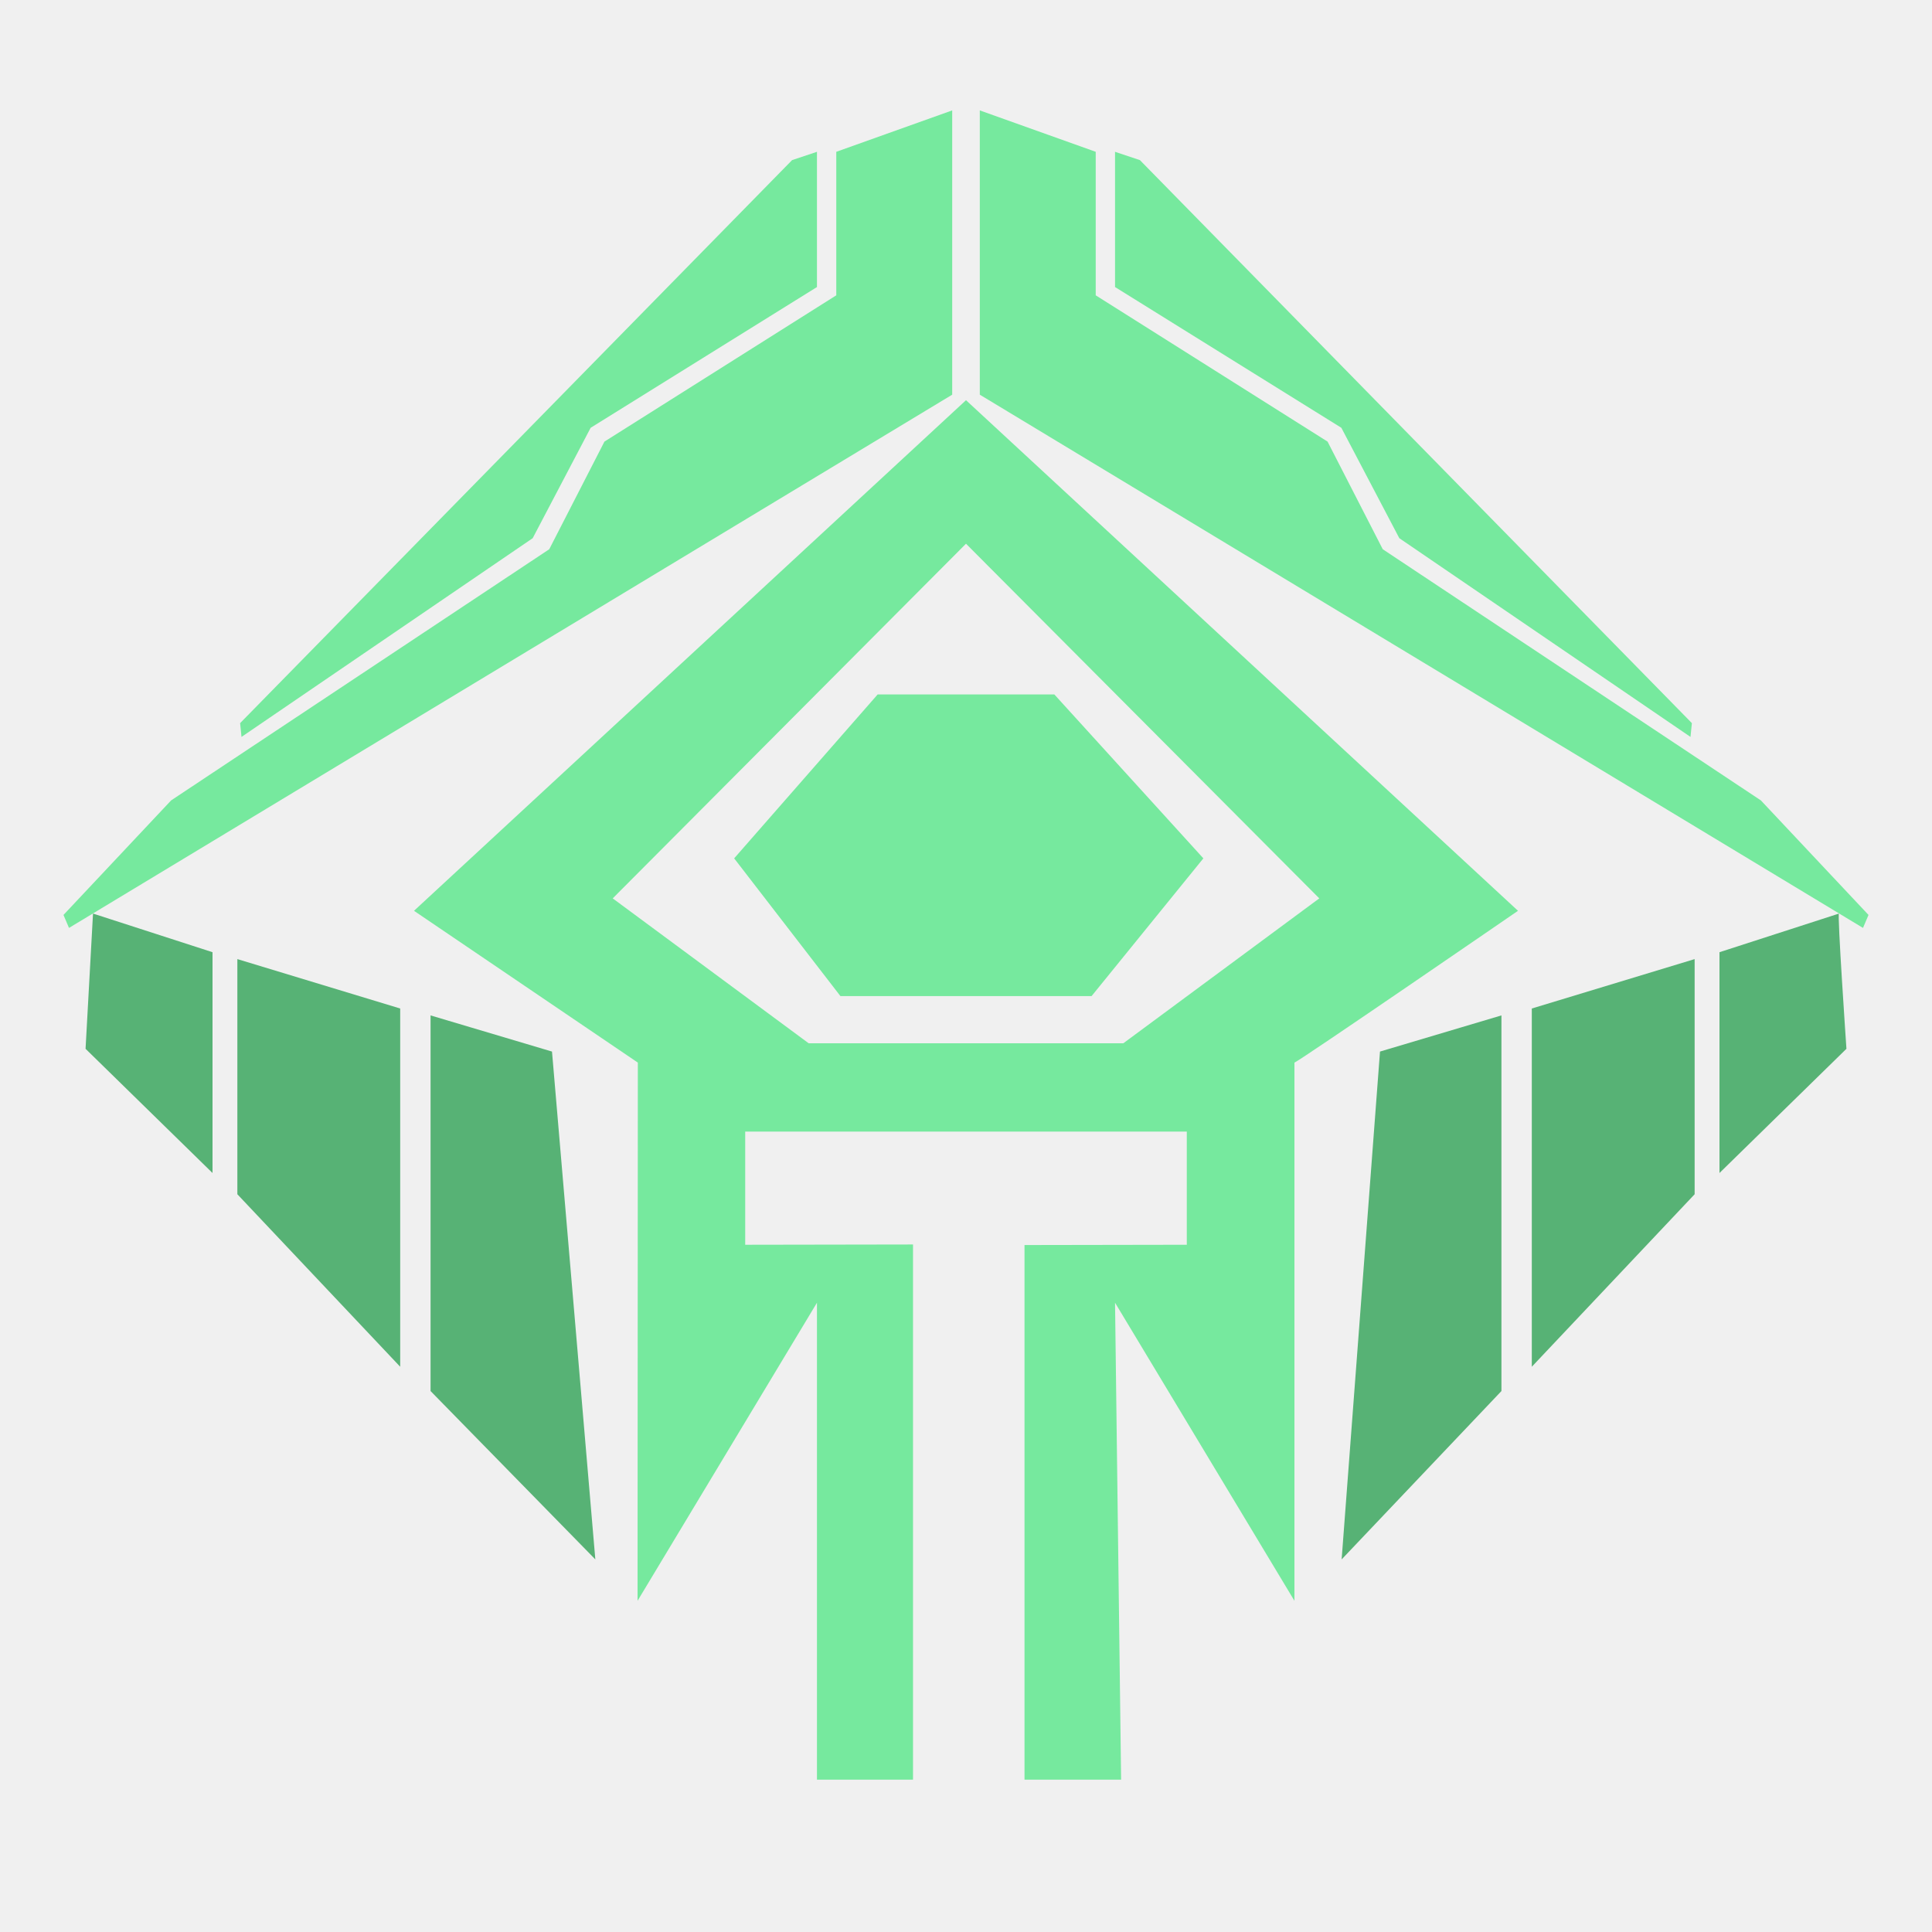
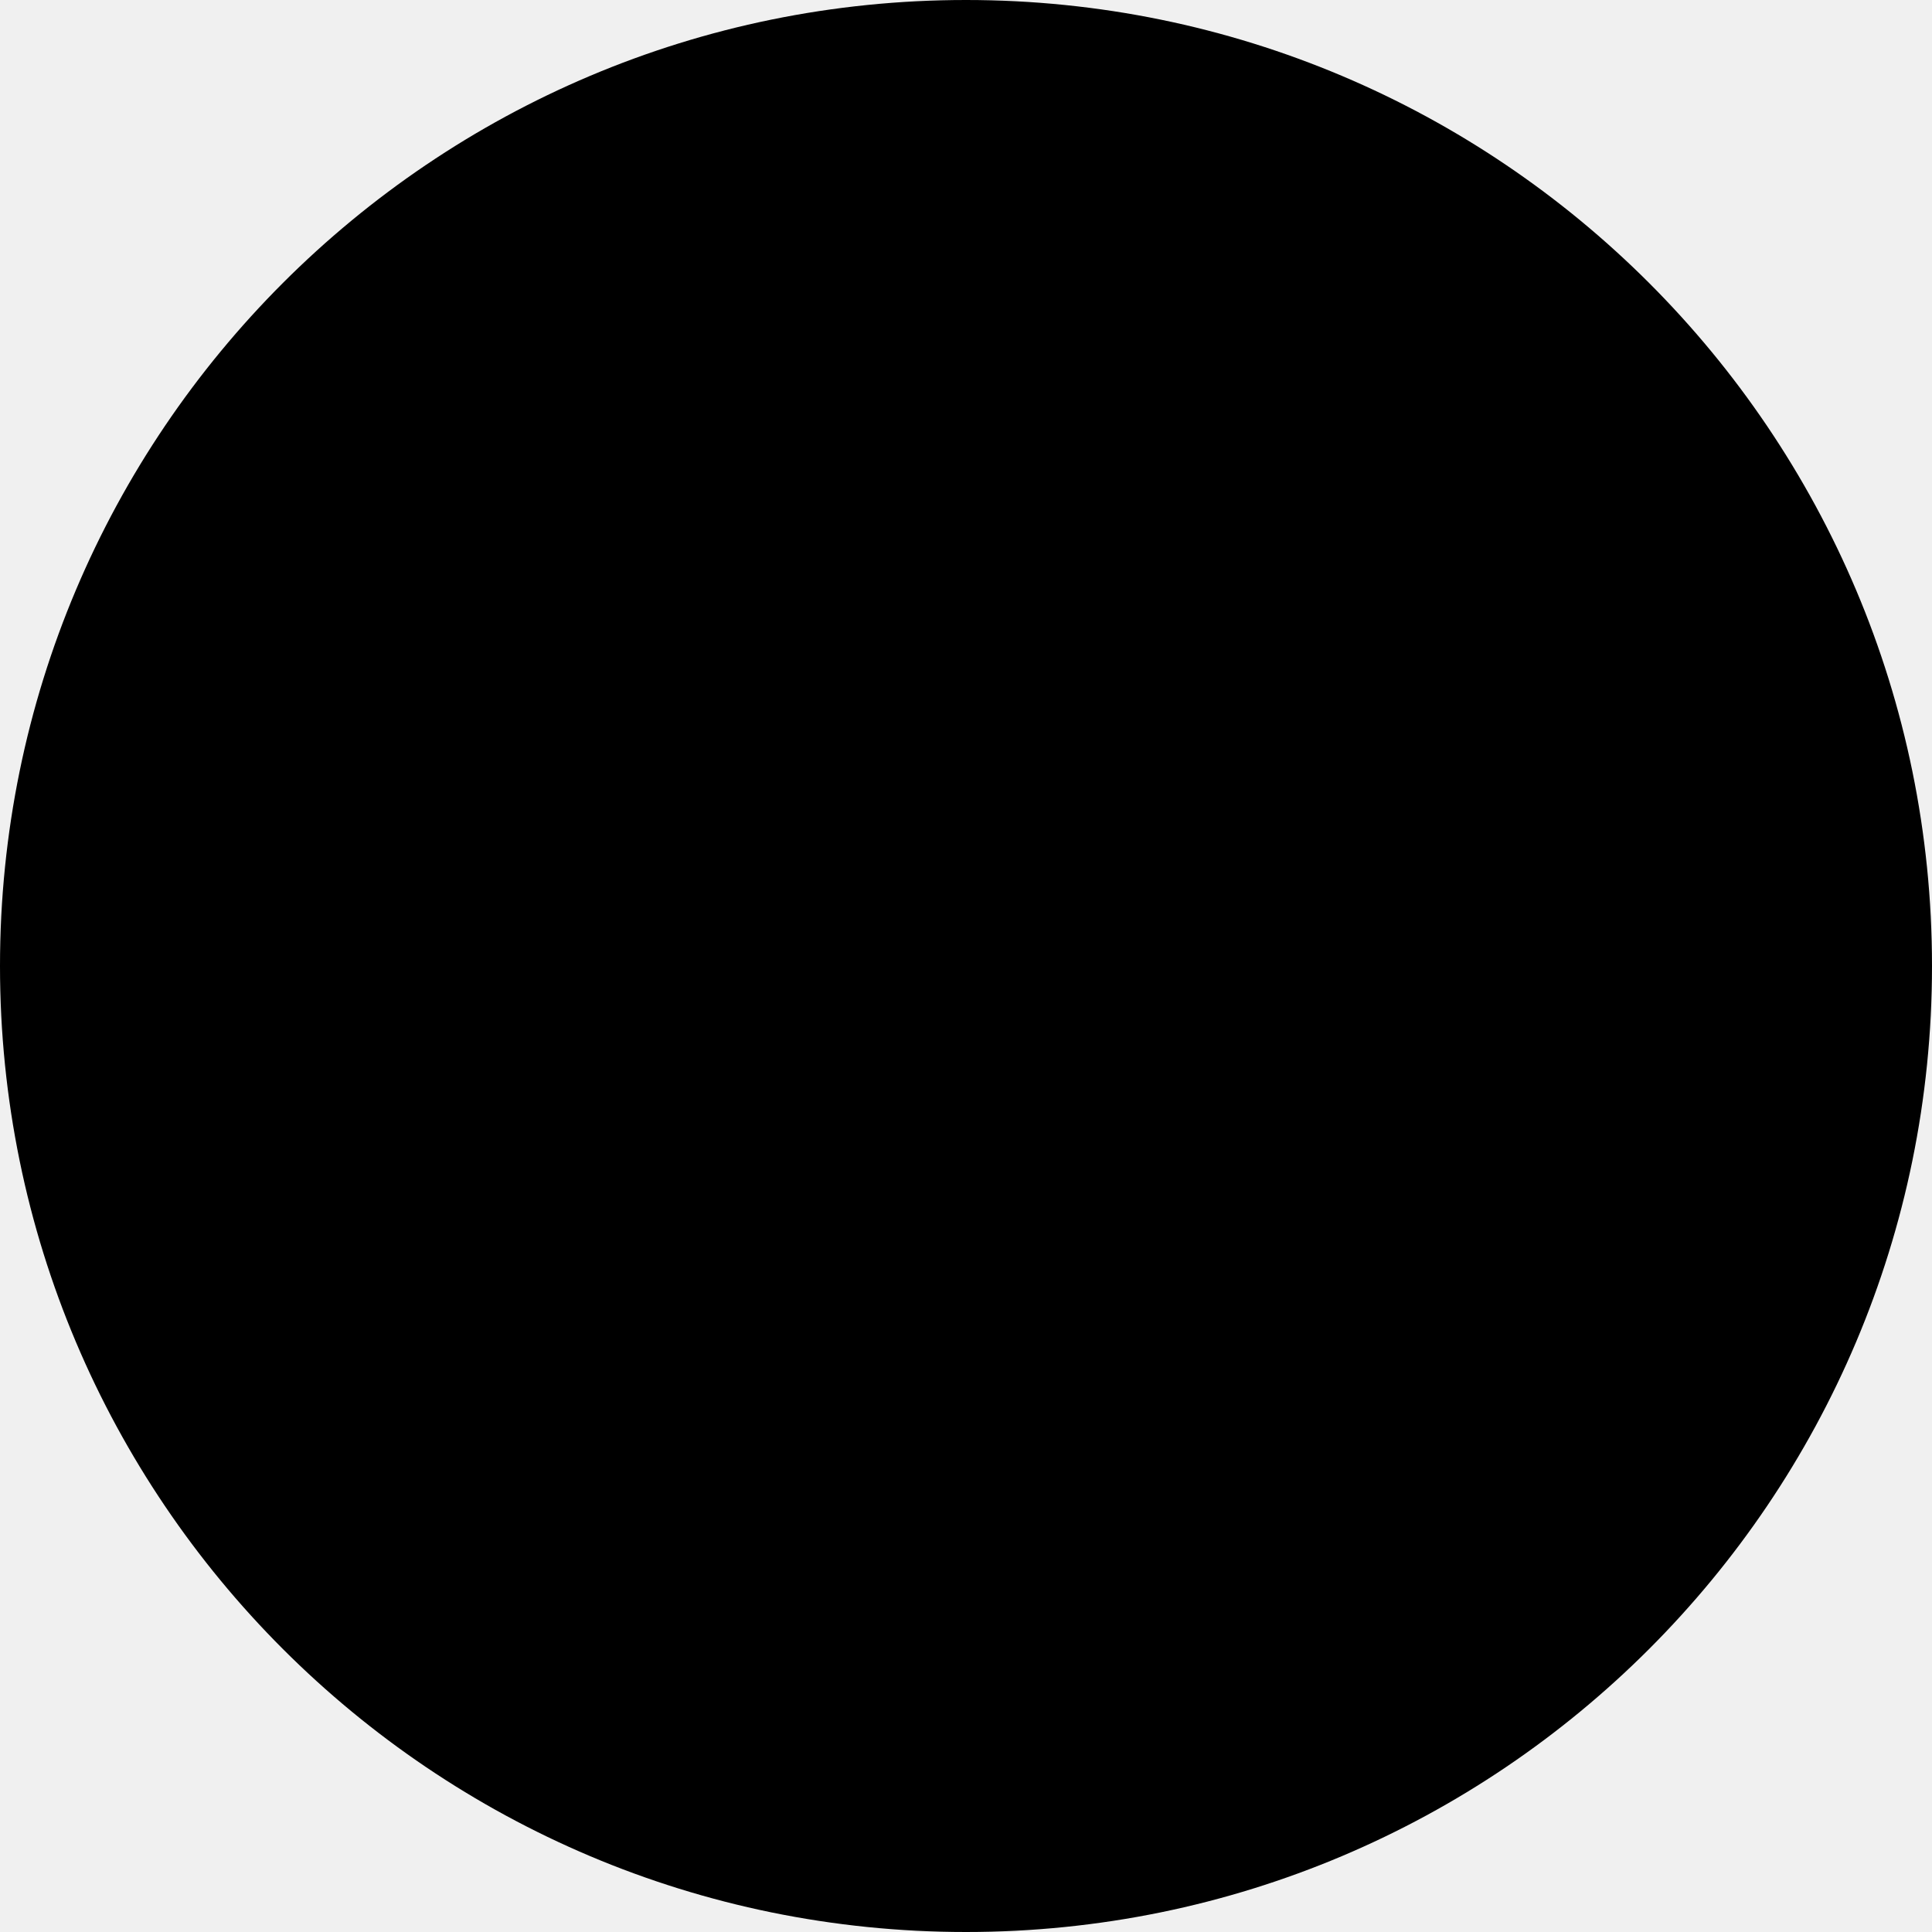
- <svg xmlns="http://www.w3.org/2000/svg" xml:space="preserve" viewBox="0 0 700 700">
-   <path fill="#57b275" d="m156 367.9 44 13.1 15.7 184-59.7-61ZM500 381l44-13.1V504l-57.9 61zM145 495.2l-59-62.5v-85.2l59 17.9zm410 0V365.4l59-17.9v85.2zM33.7 331 77 345v80l-46-45Zm632.6 0c-.7-.5 2.7 49 2.7 49l-46 45v-80z" />
-   <path fill="#76e99e" d="M550 330s-79 54.3-81 55v195l-65-108 2.2 172.8h-35V451.1l58.8-.1v-41H270v41l60.8-.1v193.9H296V472l-65 108 .1-195-81.1-55 200-185M222 325.5l71 52.5h114l71-52.5L350 197Zm-199 6L62 290l137-91 20-39 84-53V55l42-15v103L25 336.2ZM355 143V40l42 15v52l84 53 20 39 137 91 39 41.5-2 4.7z" />
-   <path fill="#76e99e" d="m287 58 9-3v49l-82 51-21 40-105.5 72-.5-5zm326 204-.5 5L507 195l-21-40-82-51V55l9 3zm-217.5 98.9h-91L266 311l52-59.4h64l54 59.4z" />
+ <svg xmlns="http://www.w3.org/2000/svg" xml:space="preserve" viewBox="0 0 700 700" stroke-width="3" class="sk">
+   <style>@media(prefers-color-scheme:dark){.py{fill:#61eeb1}.bg{fill:#1c1b22}.sk{stroke:#1c1b22}.sc{fill:#8dfccc}}@media(prefers-color-scheme:light){.py{fill:#121212}.bg{fill:#fff}.sk{stroke:#fff}.sc{fill:#797979}}</style>
+   <circle cx="350" cy="350" r="350" class="bg" />
+   <path d="m156 367.9 44 13.1 15.7 184-59.7-61ZM500 381l44-13.1V504l-57.9 61zM145 495.2l-59-62.5v-85.2l59 17.9zm410 0V365.4l59-17.9v85.2zM33.7 331 77 345v80l-46-45Zm632.6 0c-.7-.5 2.7 49 2.7 49l-46 45v-80z" class="sc" />
+   <path d="M550 330s-79 54.3-81 55v195l-65-108 2.2 172.8h-35V451.1l58.8-.1v-41H270v41l60.8-.1v193.9H296V472l-65 108 .1-195-81.1-55 200-185Zm-328-4.5 71 52.5h114l71-52.5L350 197Zm-199 6L62 290l137-91 20-39 84-53V55l42-15v103L25 336.2ZM355 143V40l42 15v52l84 53 20 39 137 91 39 41.5-2 4.7z" class="py" />
+   <path d="m287 58 9-3v49l-82 51-21 40-105.5 72-.5-5zm326 204-.5 5L507 195l-21-40-82-51V55l9 3zm-217.5 98.9h-91L266 311l52-59.4h64l54 59.4z" class="py" />
</svg>
